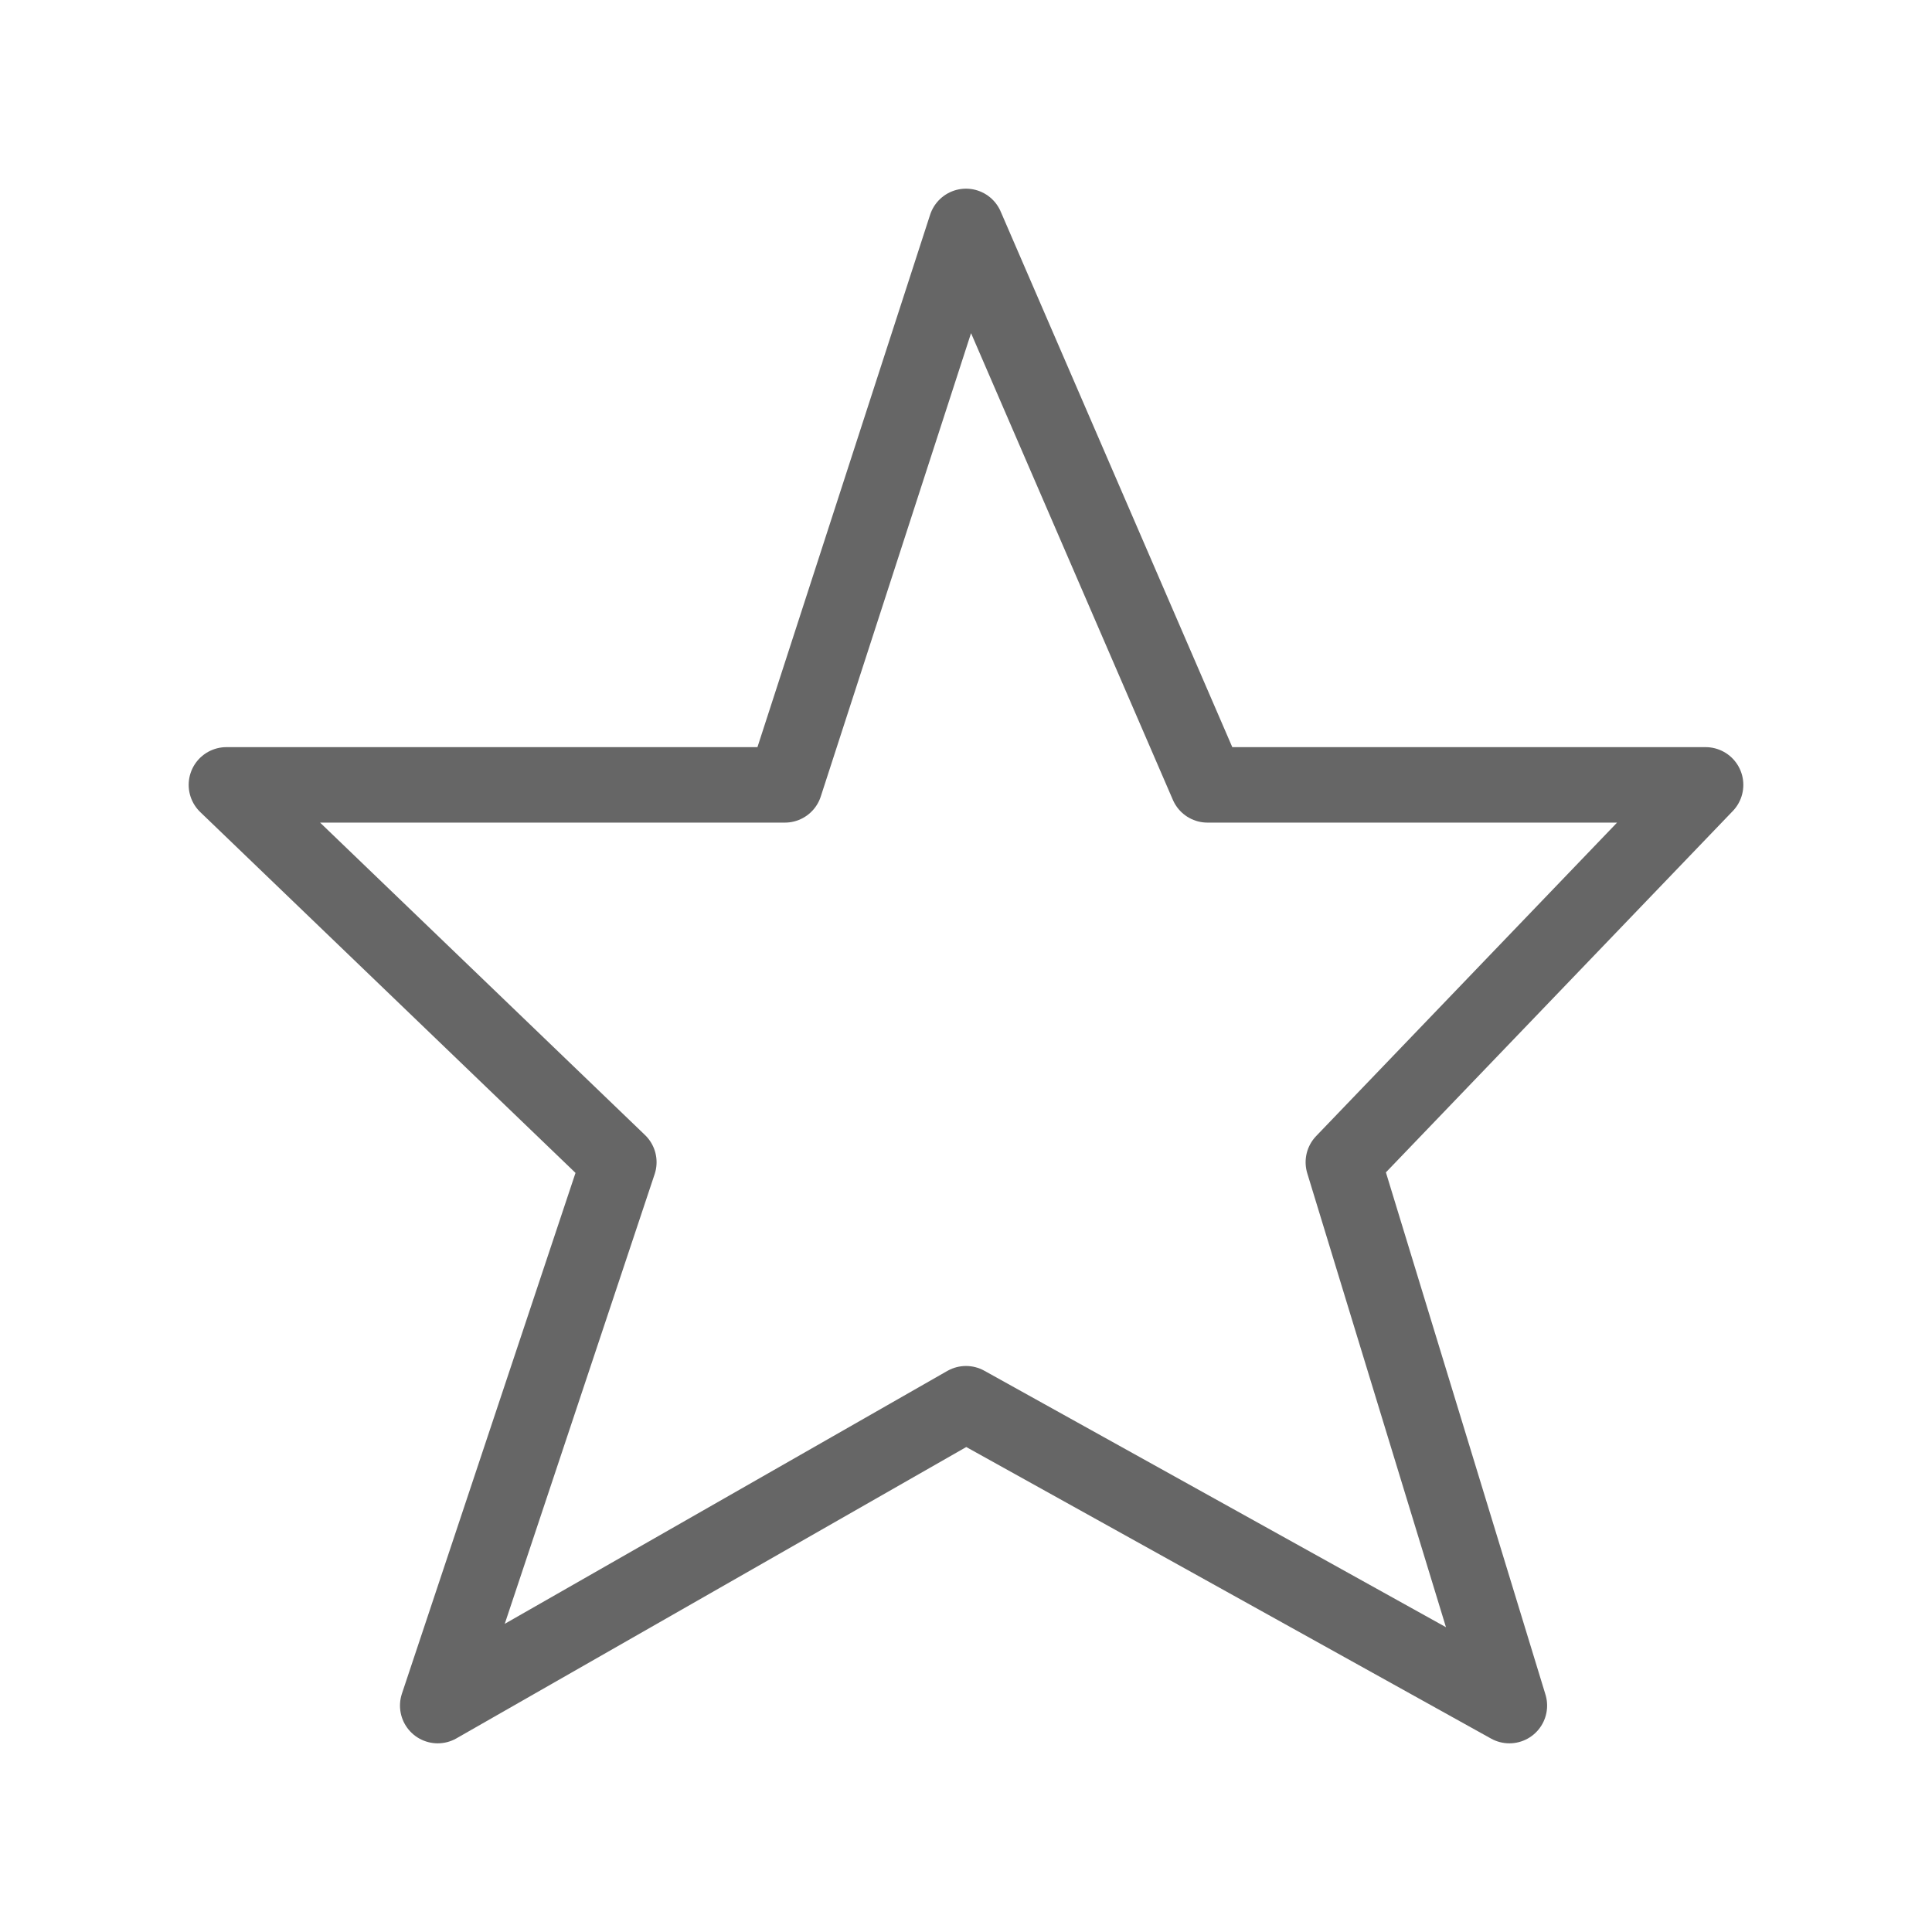
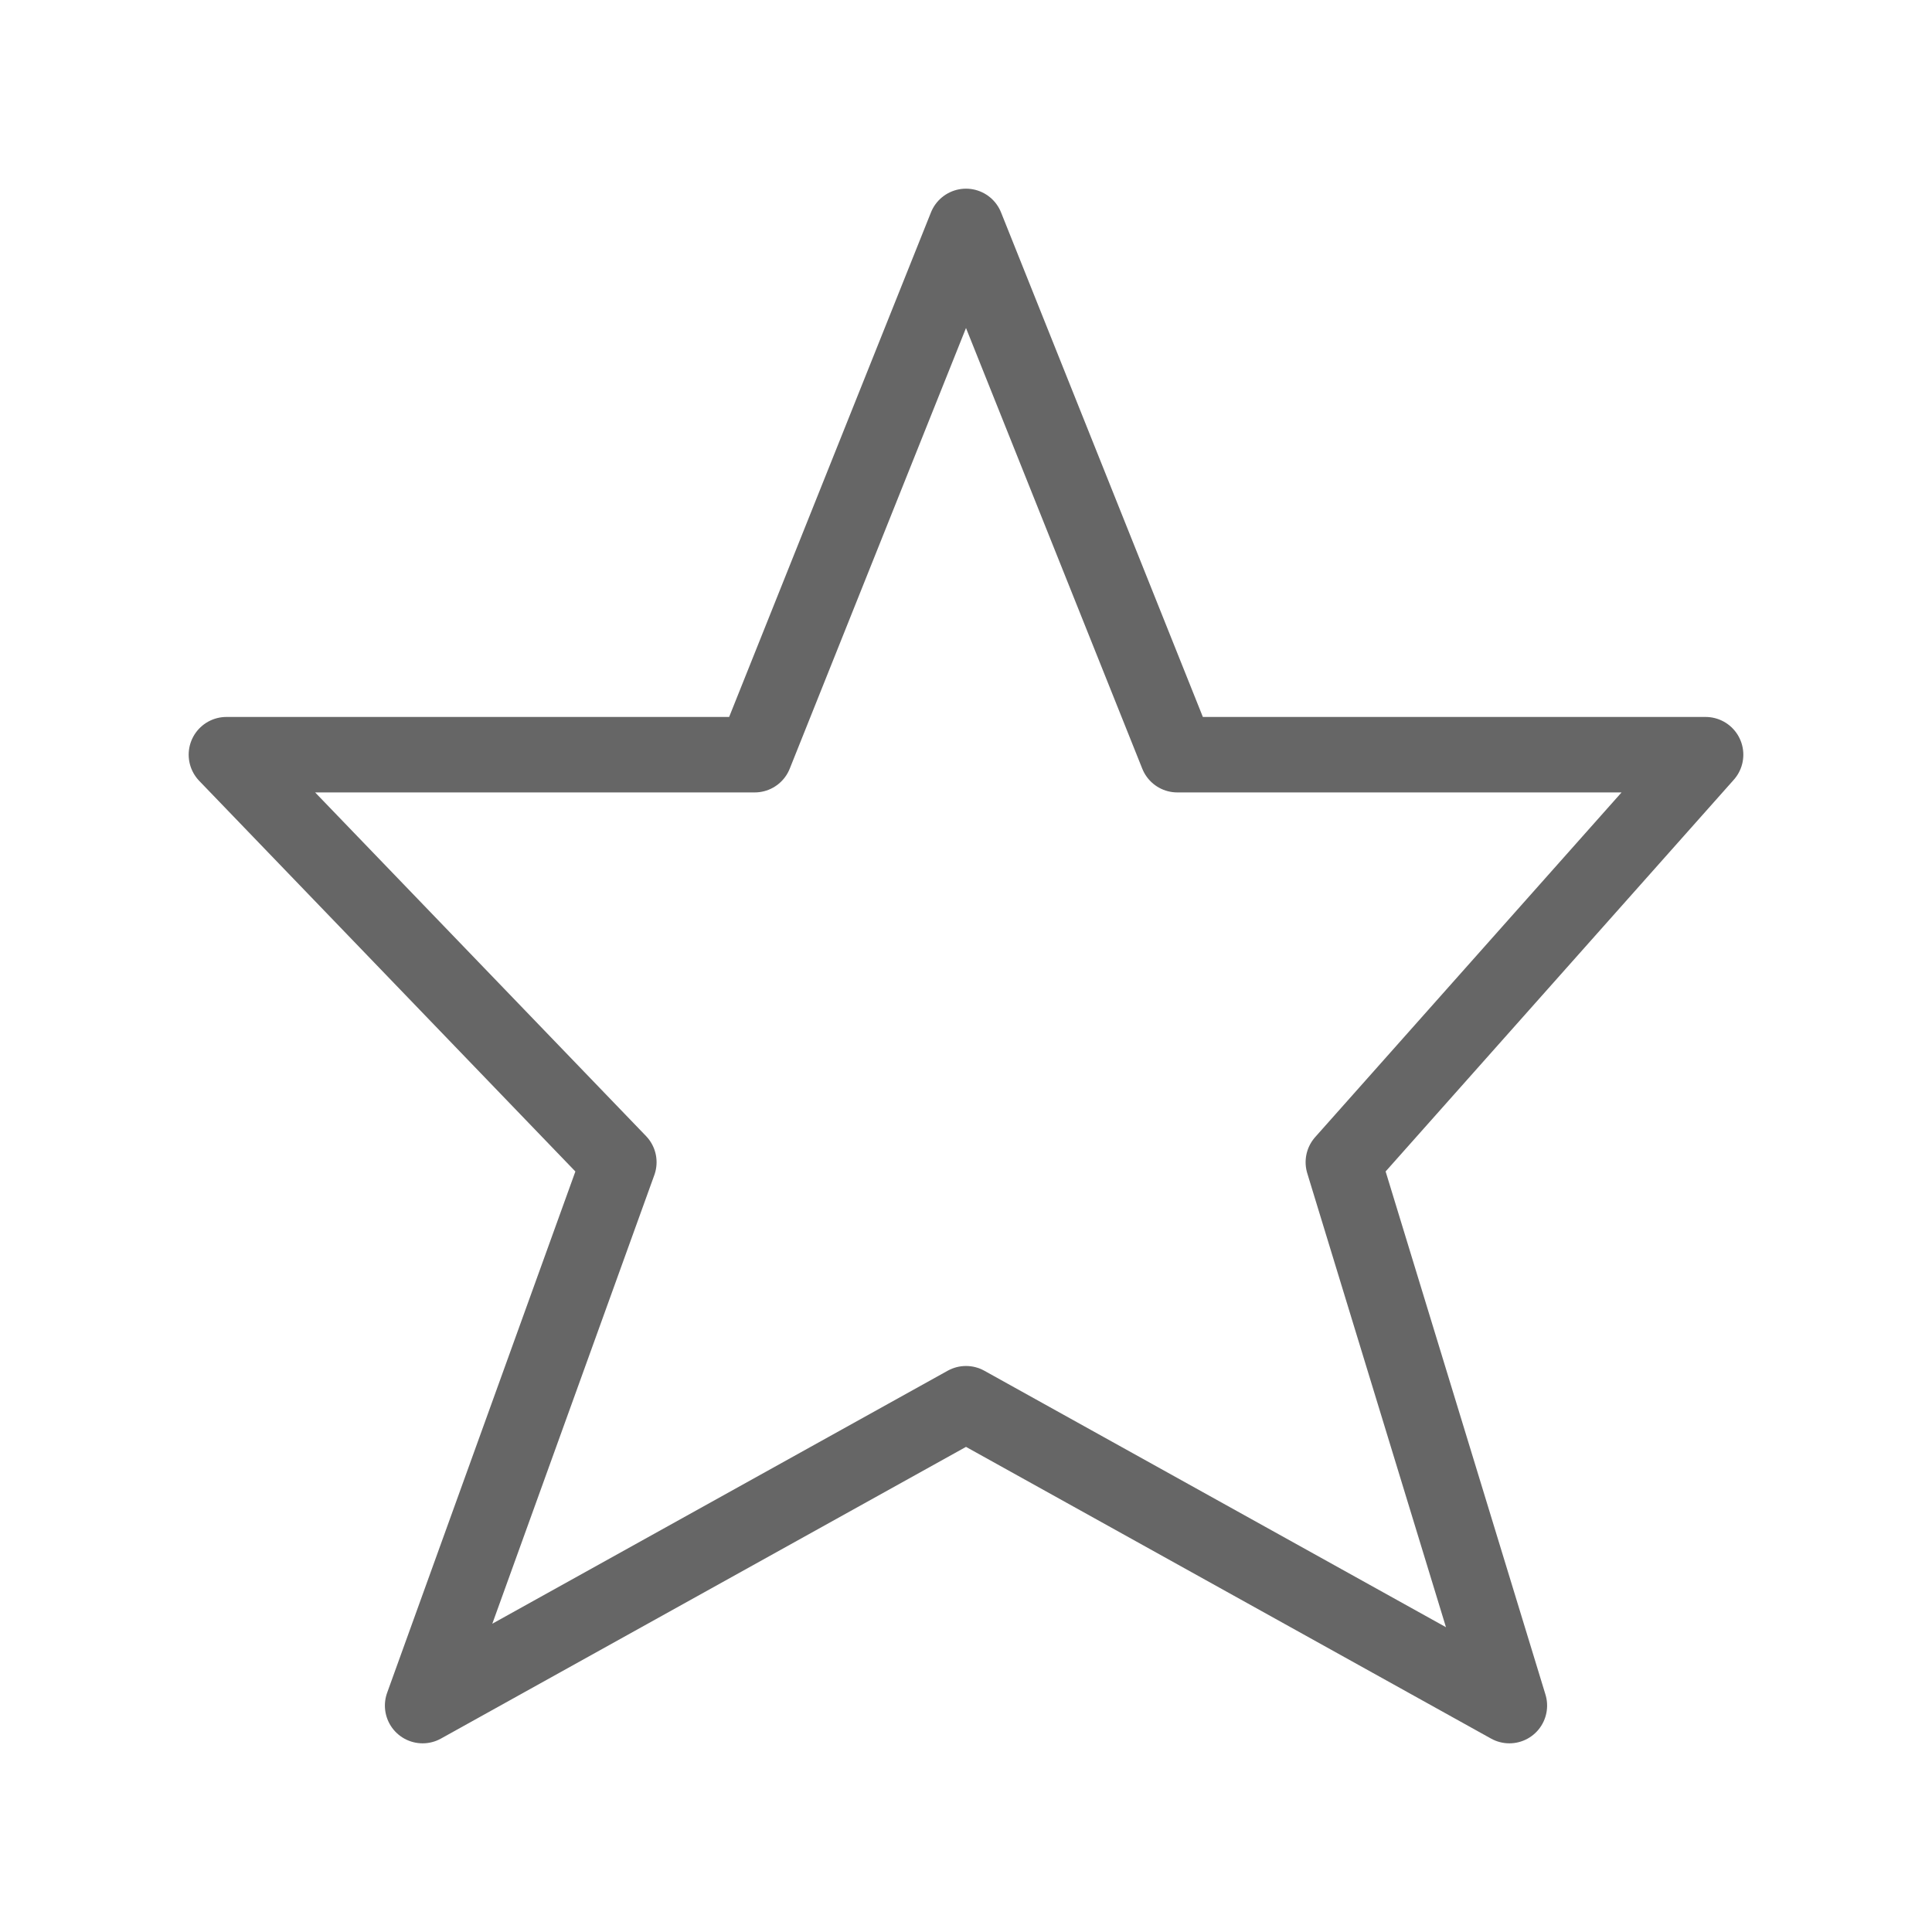
<svg xmlns="http://www.w3.org/2000/svg" viewBox="0 0 128 128" fill="none" stroke="#666" stroke-width="5" stroke-linejoin="round" stroke-linecap="round">
-   <path d="M52 52H15L41 77 29 113 64 93l36 20L89 77l24-25H80L64 15Z" />
+   <path d="M50 50H15L41 77 28 113 64 93l36 20L89 77l24-27H78L64 15Z" />
</svg>
